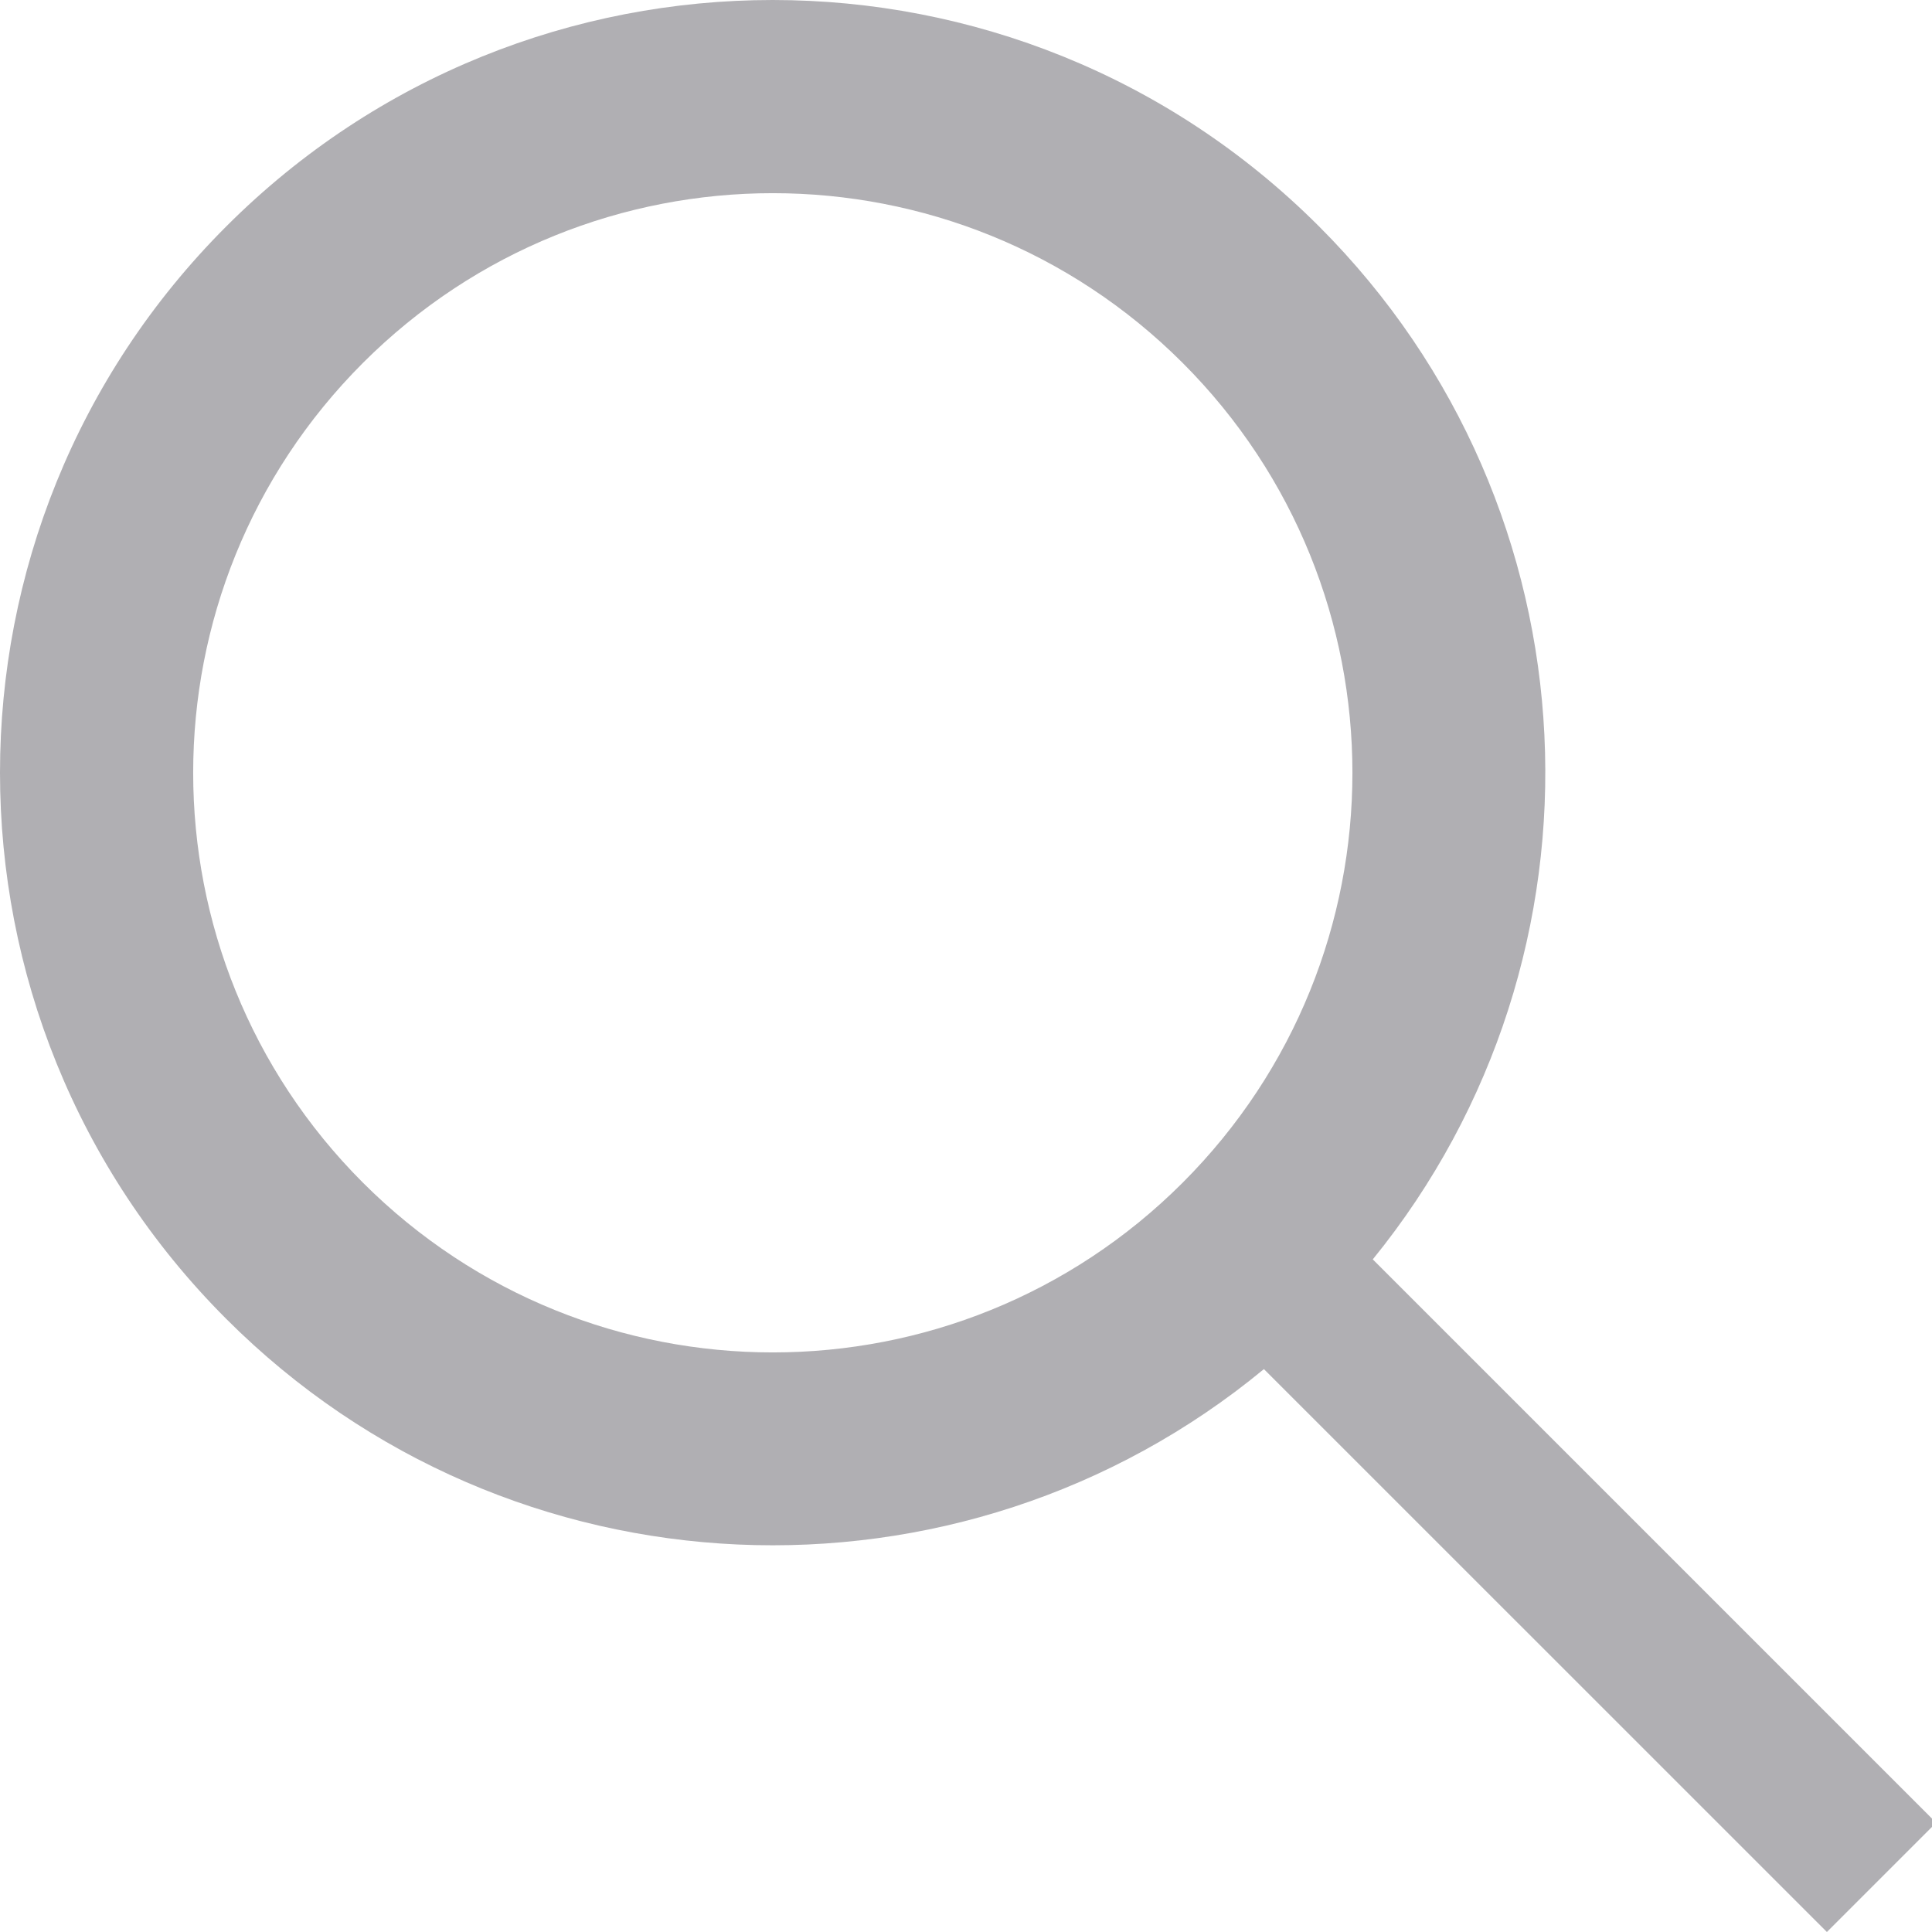
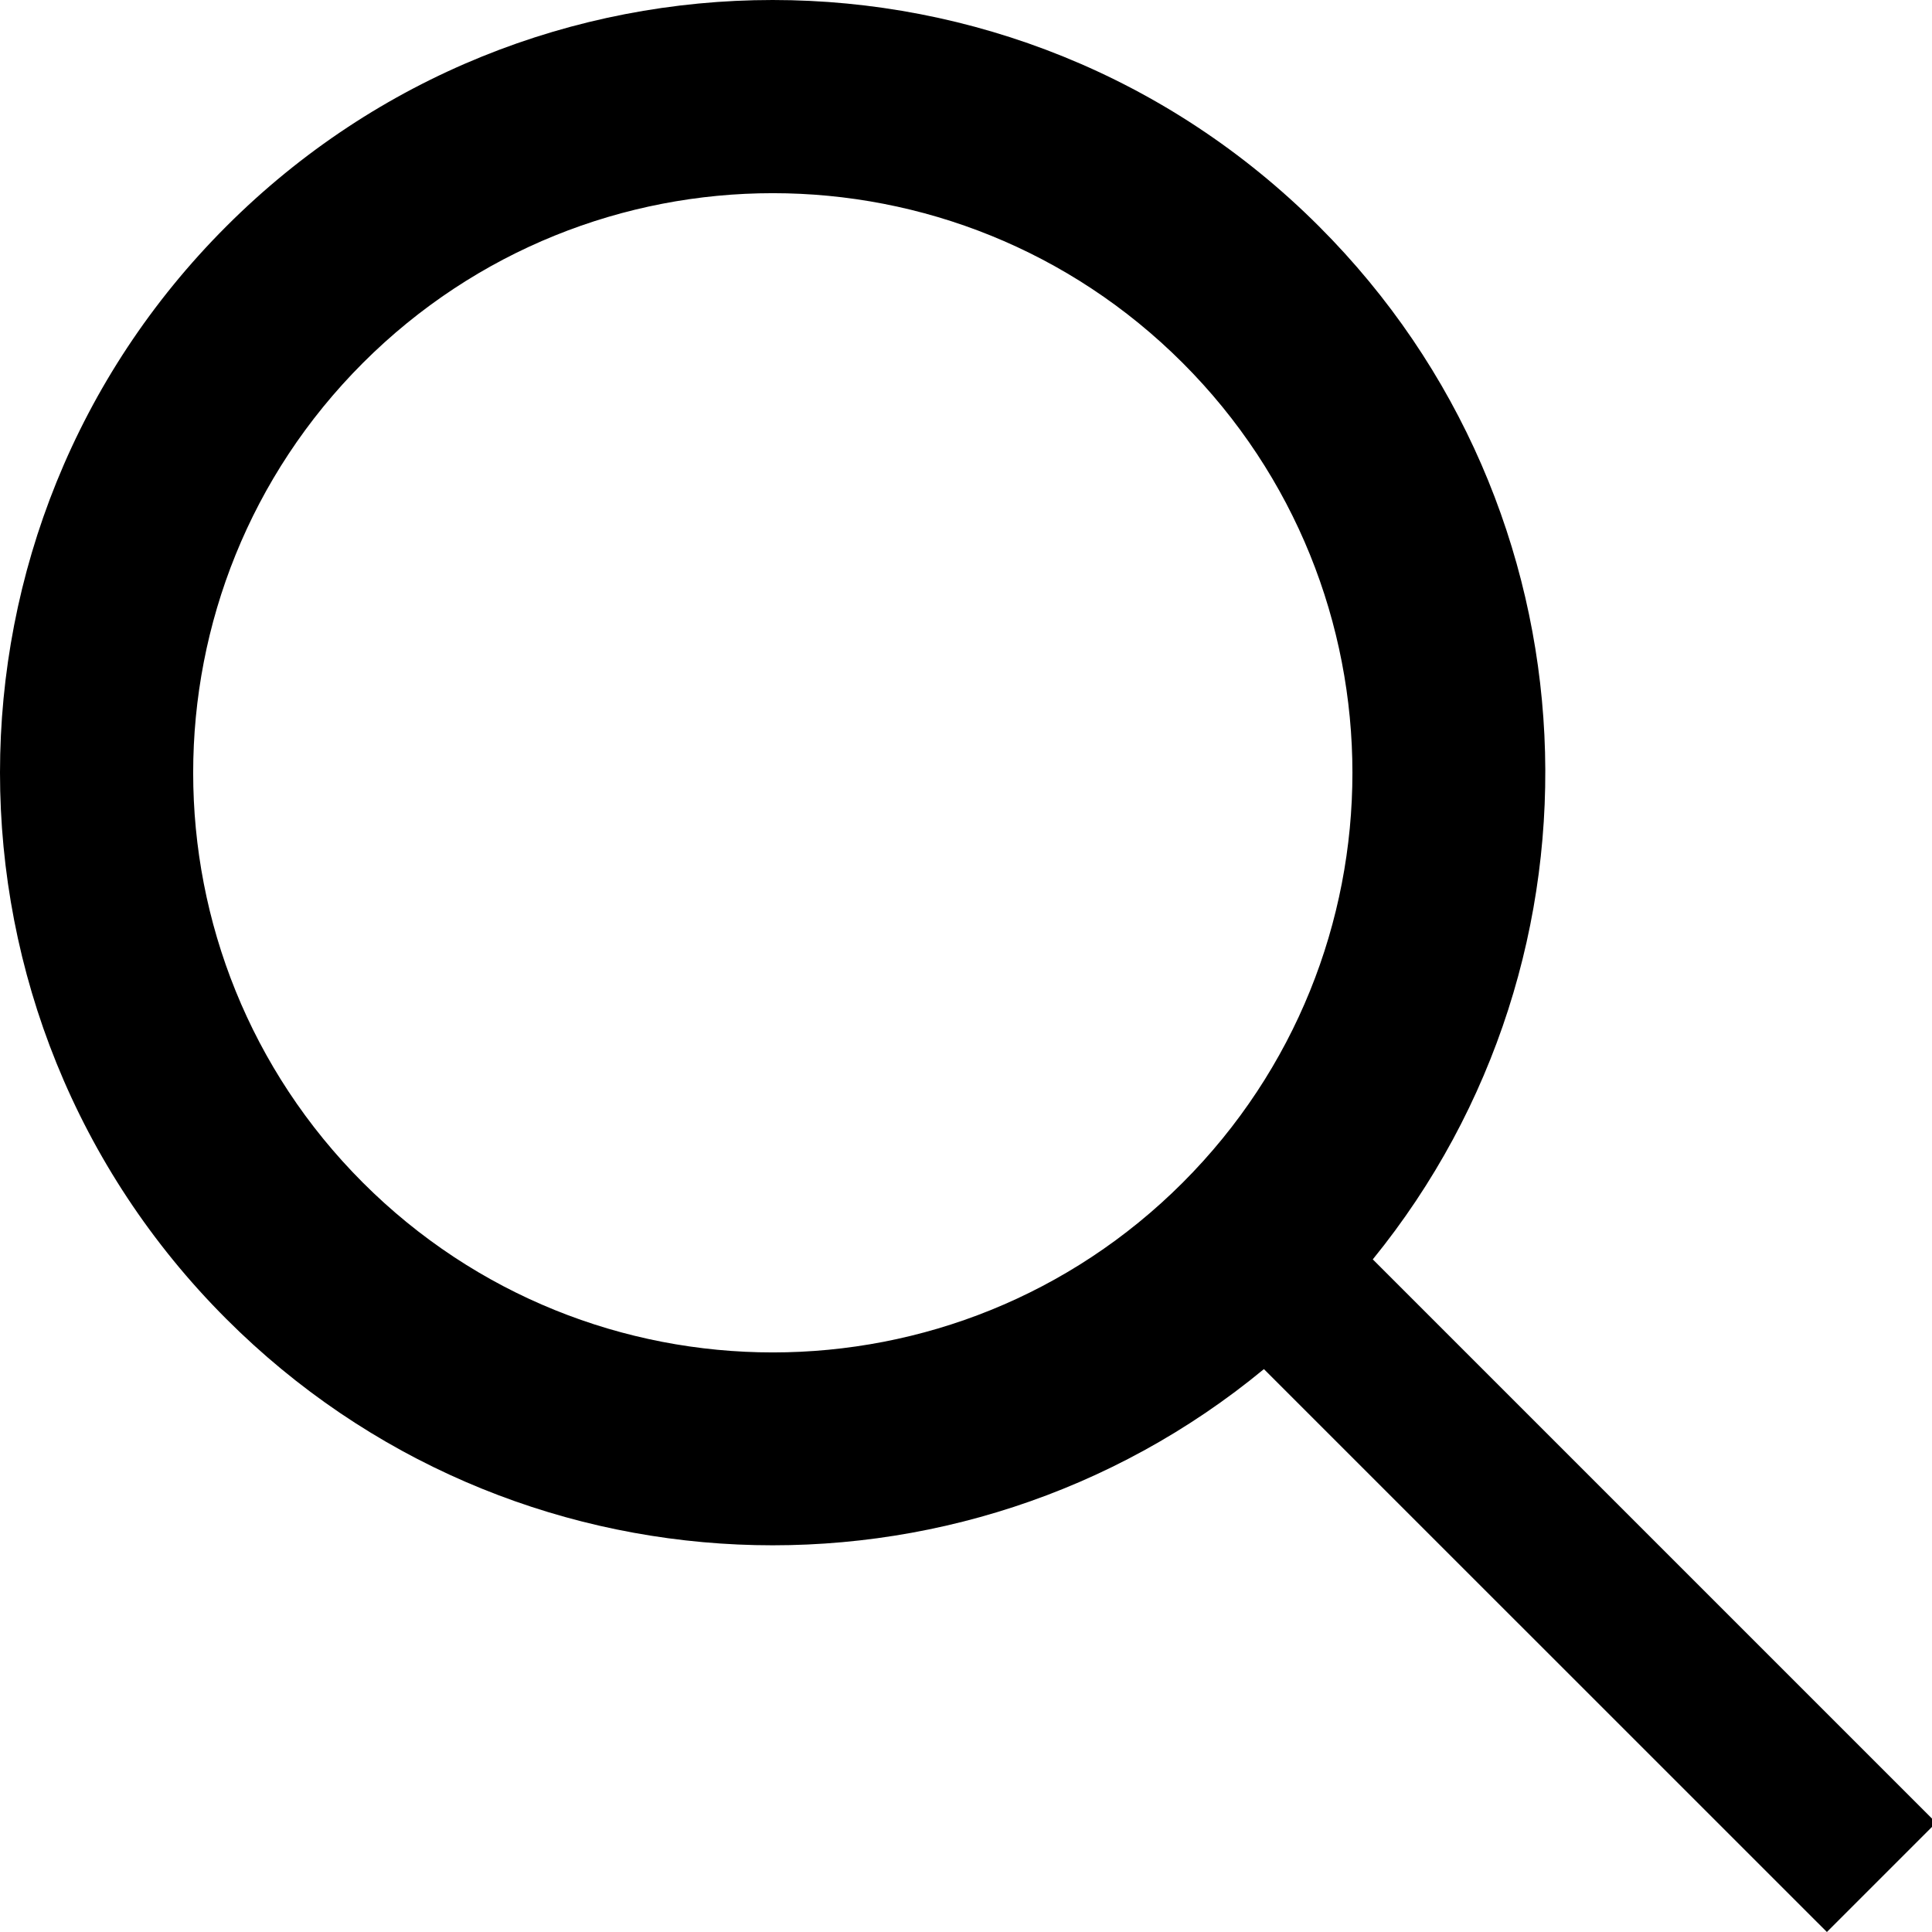
<svg xmlns="http://www.w3.org/2000/svg" width="20px" height="20px" viewBox="0 0 20 20" version="1.1">
-   <g id="Everest" stroke="none" stroke-width="1" fill="none" fill-rule="evenodd" fill-opacity="0.32">
-     <g id="Add-project---3" transform="translate(-1003, -484)" fill="#090610" fill-rule="nonzero">
+   <g id="Everest" stroke="none" stroke-width="1" fill-rule="evenodd">
+     <g id="Add-project---3" transform="translate(-1003, -484)">
      <g id="Icon-/-Search-/-Small" transform="translate(1001, 482)">
        <path d="M4.343,4.343 C7.466,1.219 12.531,1.219 15.654,4.343 C18.58,7.268 18.765,11.896 16.211,15.037 L22.043,20.869 L20.912,22 L15.084,16.173 C11.942,18.767 7.283,18.594 4.343,15.654 C1.219,12.531 1.219,7.466 4.343,4.343 Z M14.243,5.757 C11.899,3.414 8.101,3.414 5.757,5.757 C3.414,8.101 3.414,11.899 5.757,14.243 C8.101,16.586 11.899,16.586 14.243,14.243 C16.586,11.899 16.586,8.101 14.243,5.757 Z" id="Combined-Shape" />
      </g>
    </g>
  </g>
</svg>
